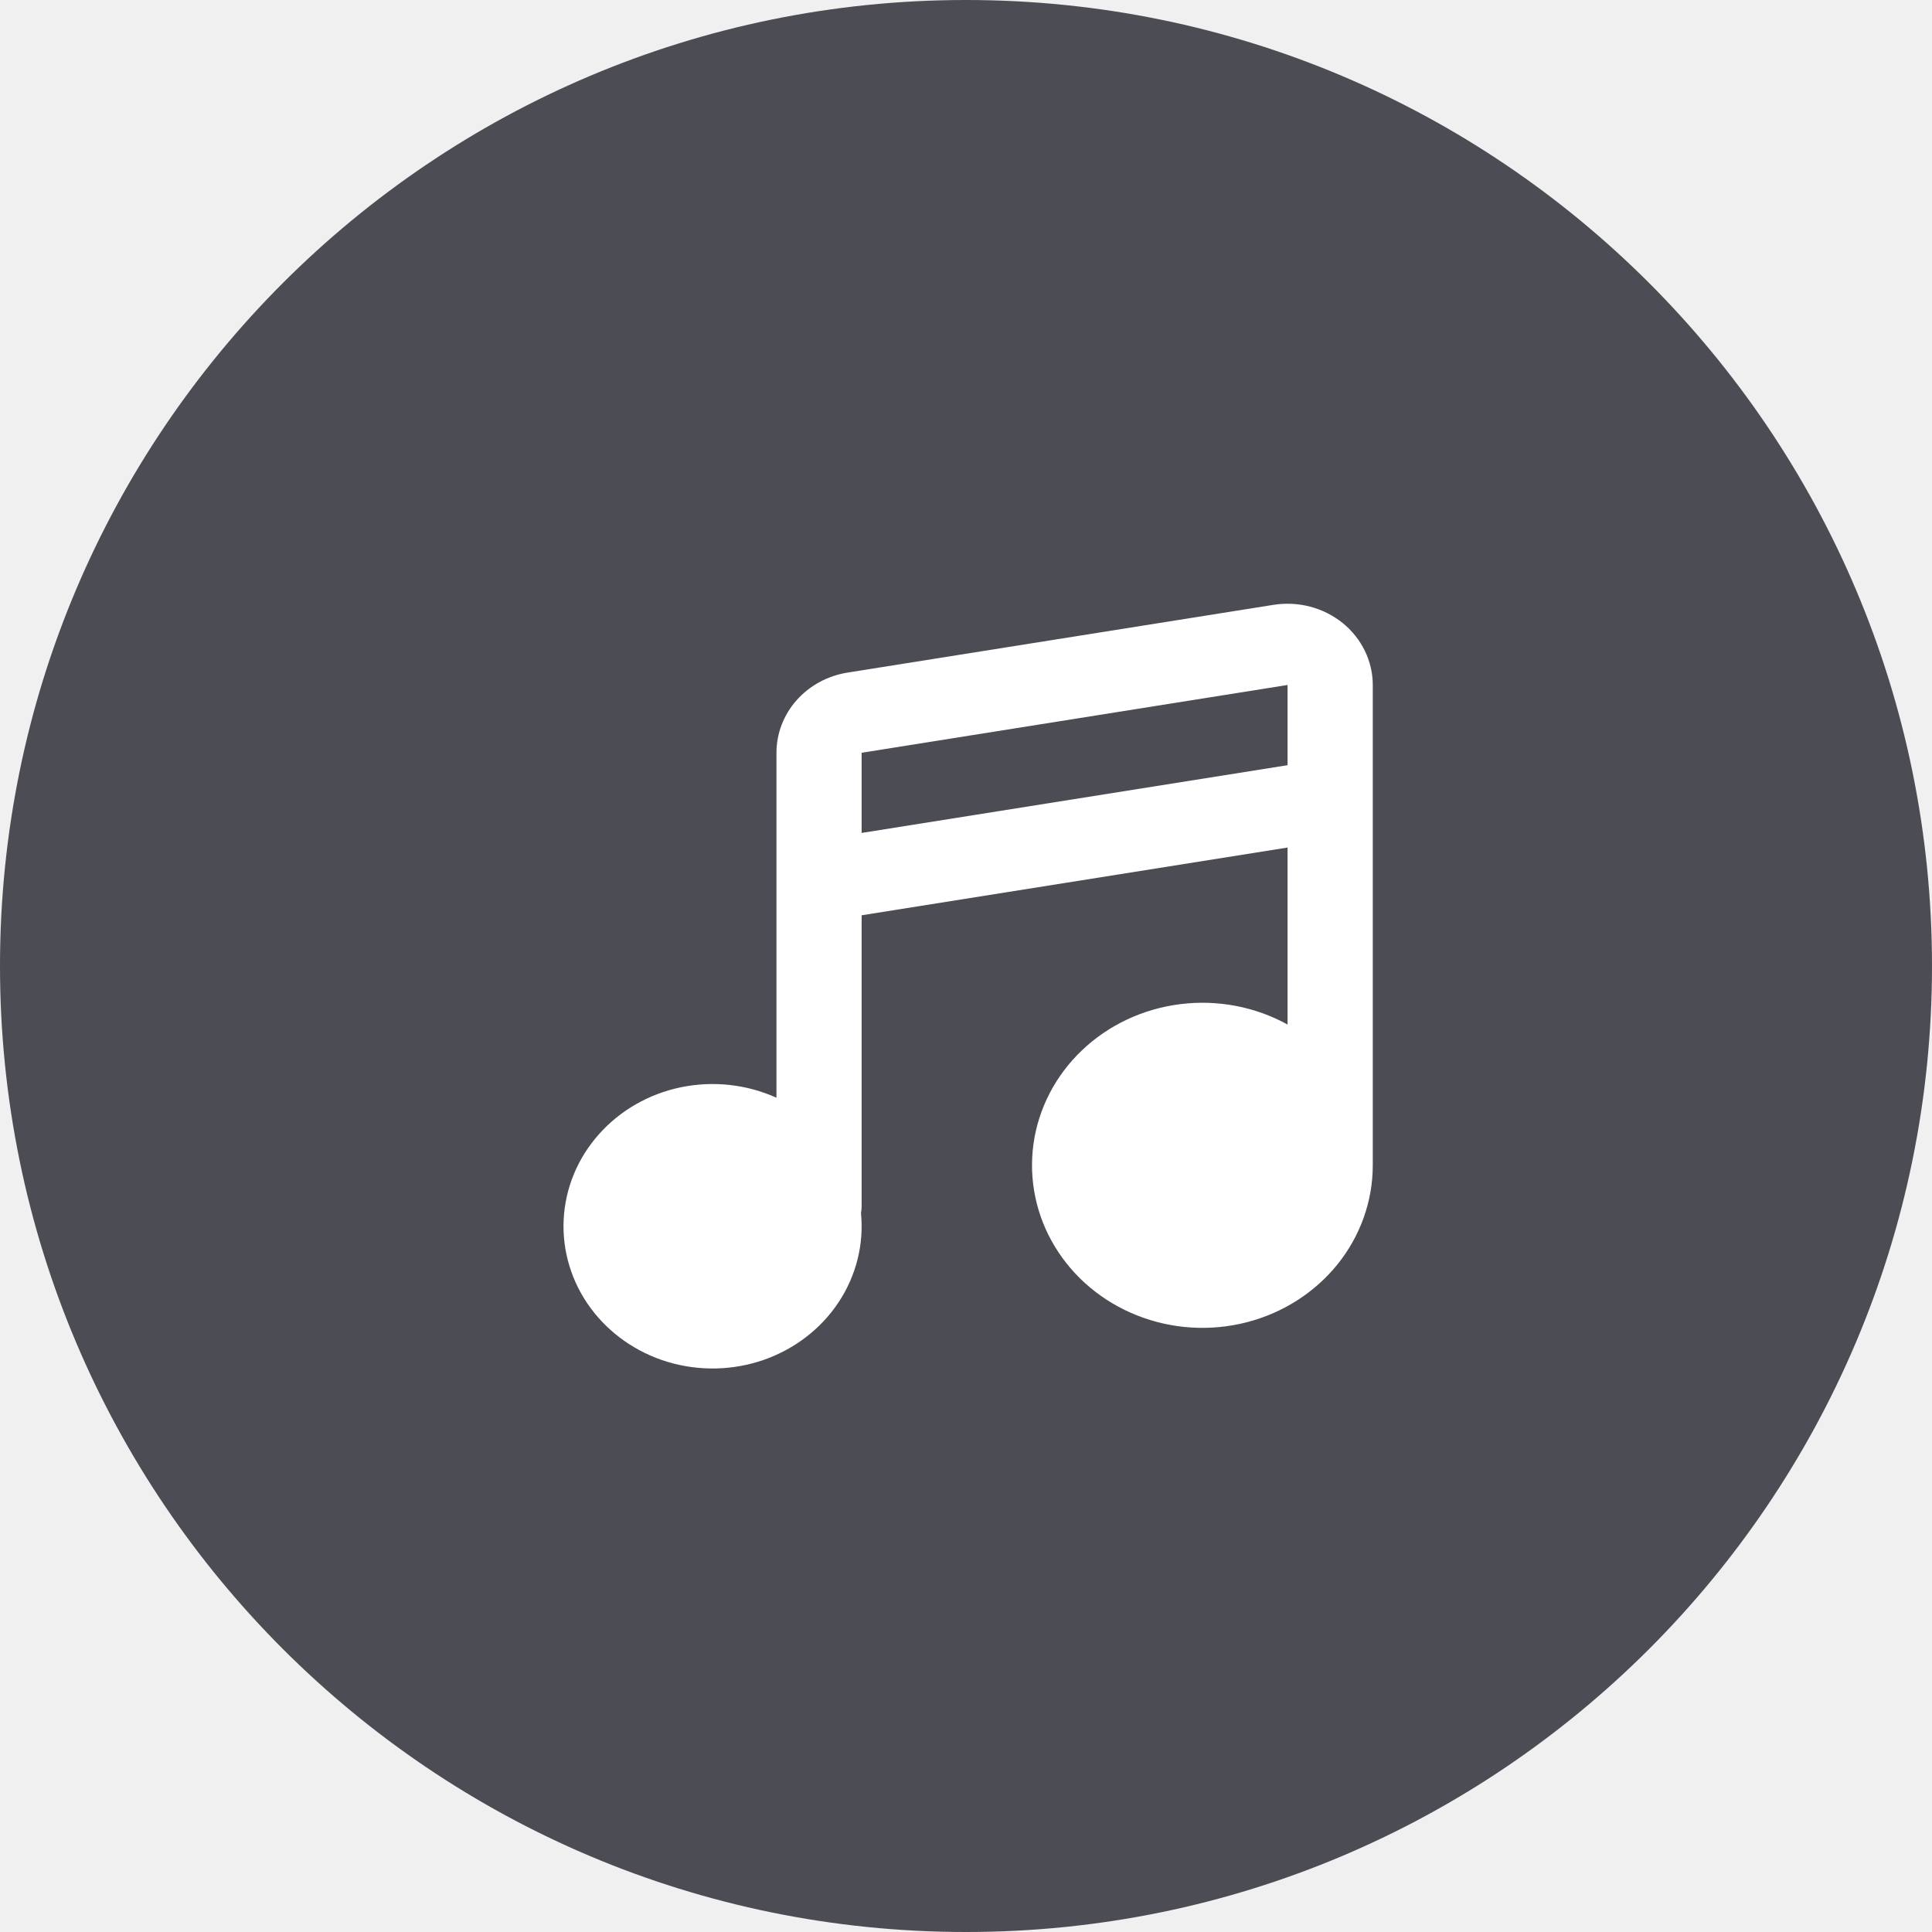
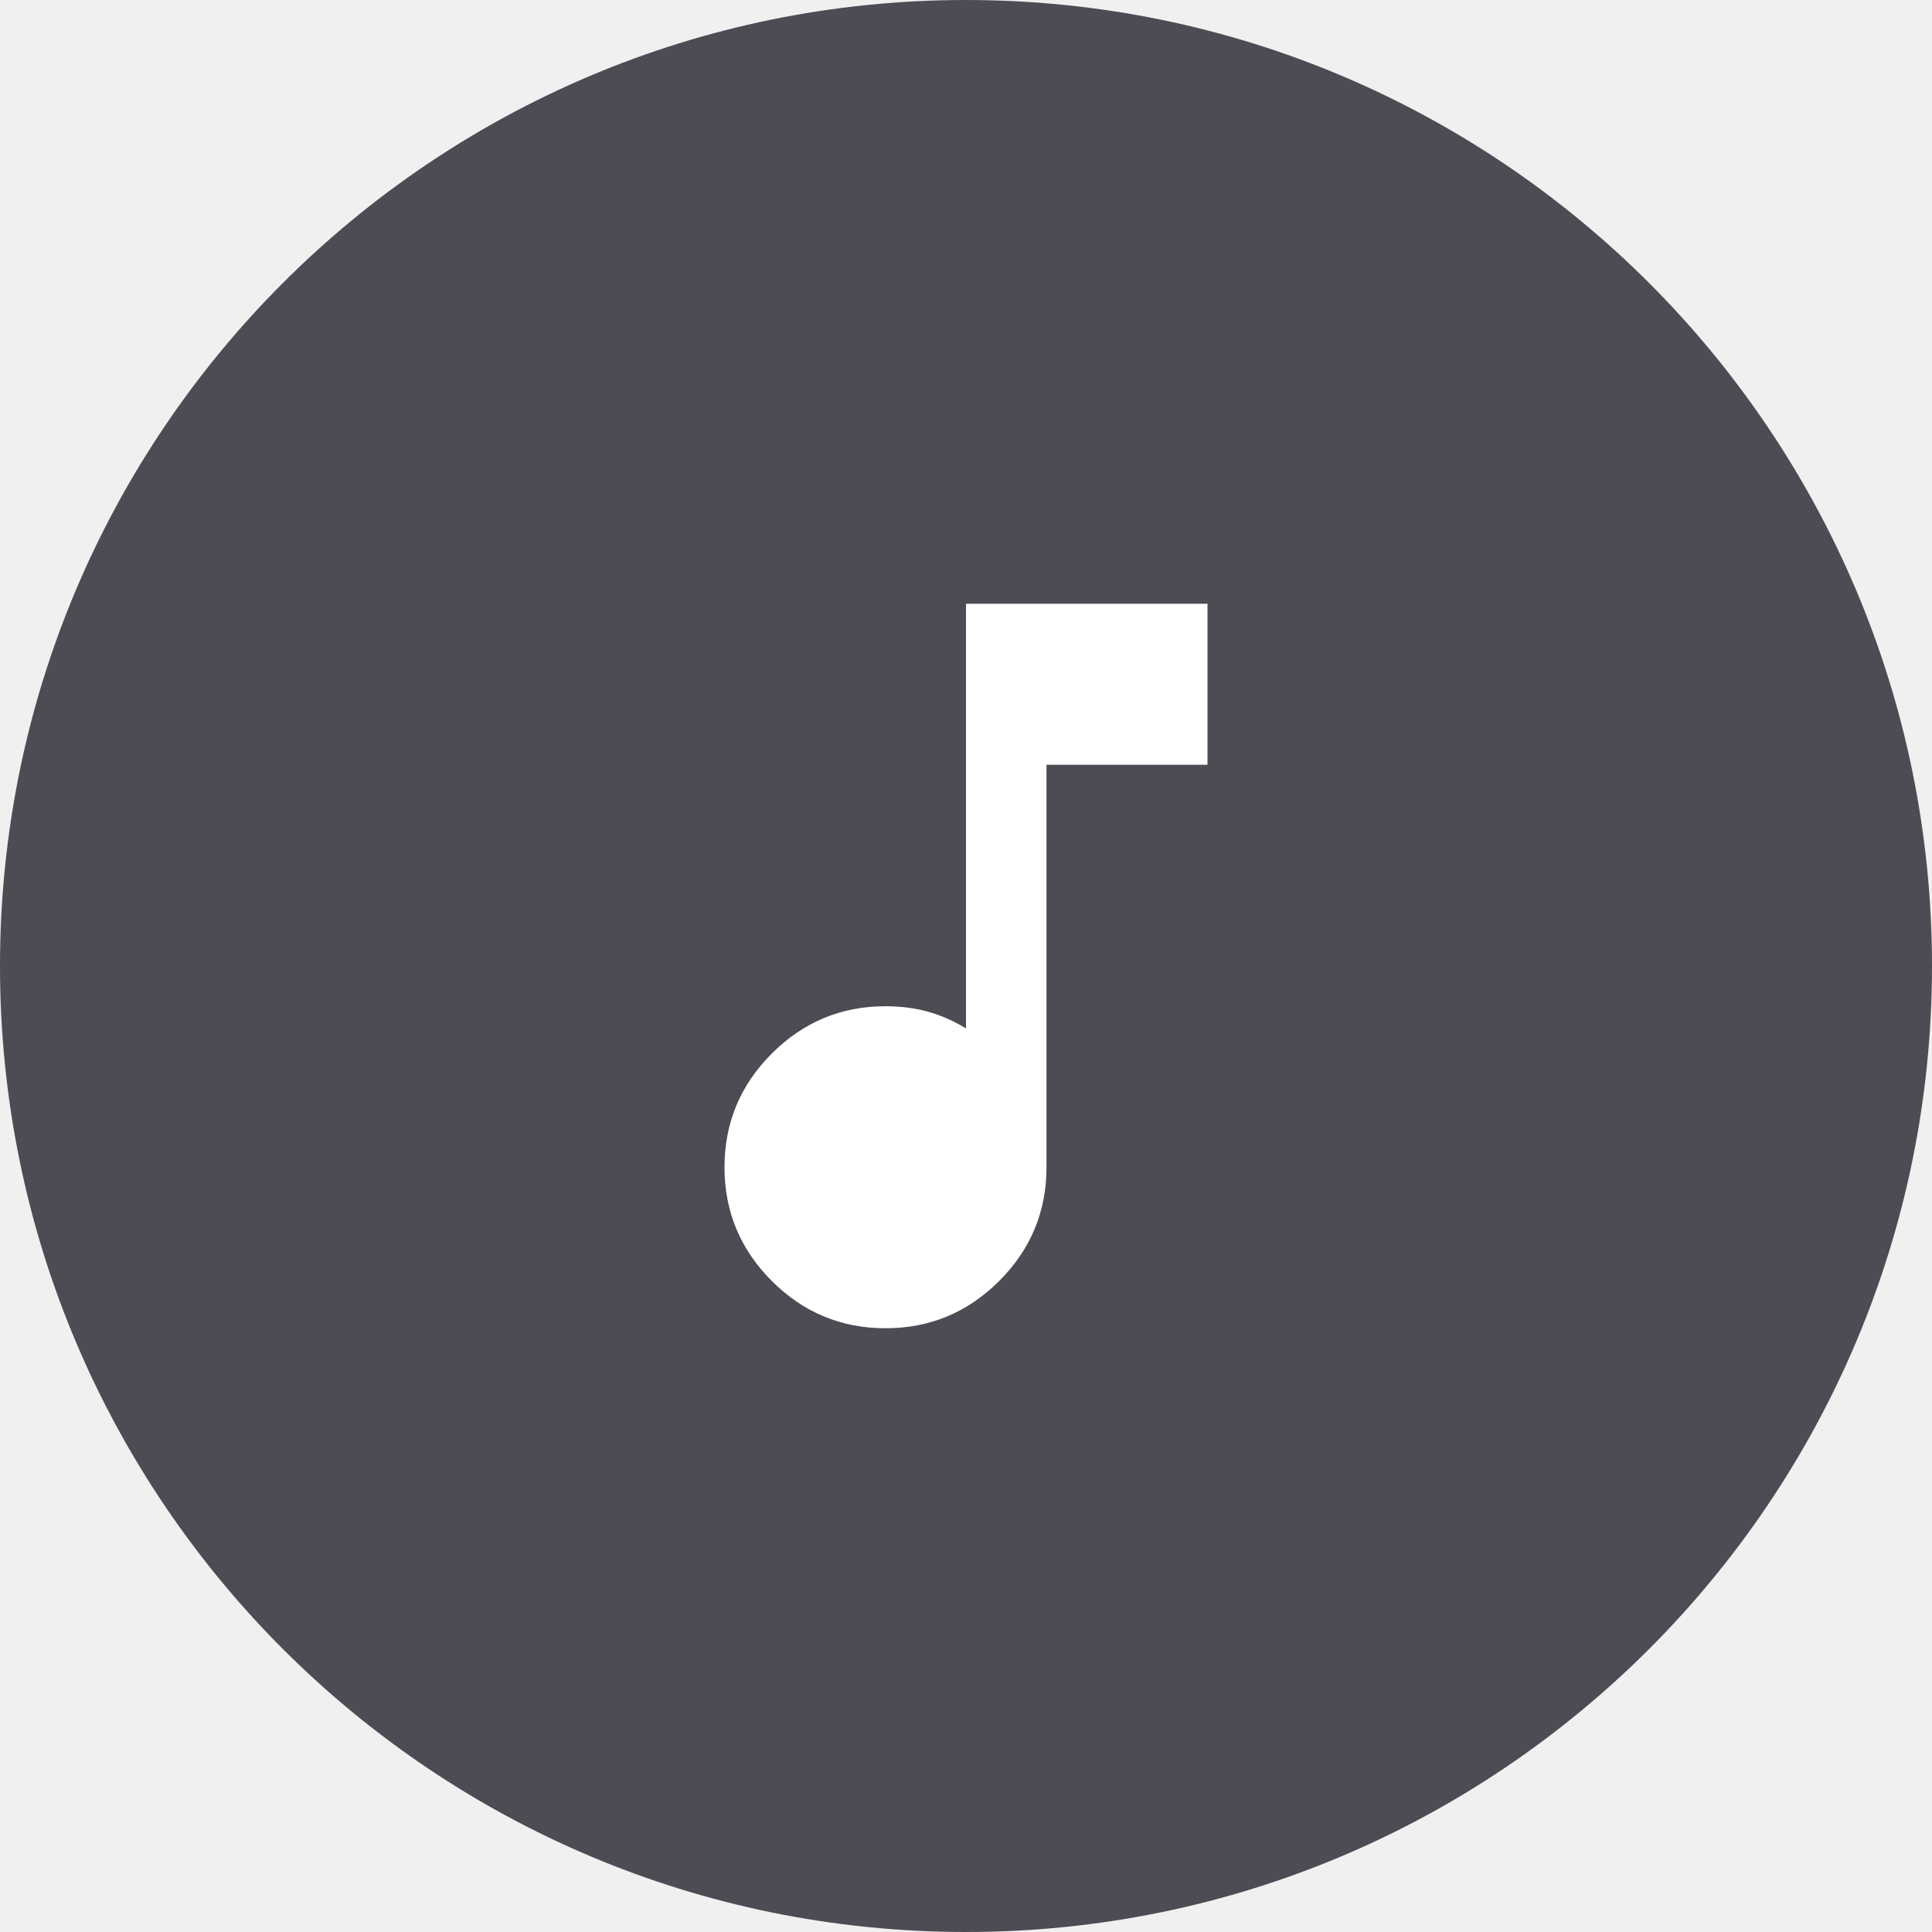
<svg xmlns="http://www.w3.org/2000/svg" width="48" height="48" viewBox="0 0 48 48" fill="none">
  <rect width="48" height="48" rx="24" fill="#24242F" fill-opacity="0.8" />
-   <path fill-rule="evenodd" clip-rule="evenodd" d="M31.641 15.027C31.944 14.979 32.255 14.995 32.551 15.072C32.847 15.15 33.123 15.289 33.357 15.478C33.592 15.668 33.78 15.904 33.909 16.17C34.039 16.436 34.106 16.725 34.106 17.018V28.953C34.106 29.841 33.798 30.706 33.231 31.411C32.663 32.116 31.868 32.623 30.968 32.853C30.068 33.083 29.113 33.023 28.253 32.682C27.392 32.342 26.673 31.74 26.207 30.97C25.741 30.201 25.555 29.305 25.676 28.424C25.798 27.543 26.221 26.724 26.88 26.096C27.539 25.467 28.397 25.064 29.321 24.948C30.244 24.831 31.183 25.01 31.989 25.454V21.057L21.407 22.74V29.962C21.407 30.023 21.402 30.081 21.391 30.138C21.467 30.914 21.272 31.693 20.836 32.352C20.4 33.012 19.747 33.515 18.98 33.784C18.213 34.052 17.374 34.071 16.594 33.838C15.815 33.604 15.138 33.131 14.669 32.492C14.2 31.853 13.967 31.084 14.004 30.305C14.041 29.526 14.347 28.781 14.875 28.186C15.402 27.59 16.121 27.177 16.92 27.012C17.719 26.848 18.552 26.939 19.291 27.273V18.702C19.291 18.224 19.468 17.761 19.792 17.396C20.116 17.032 20.565 16.788 21.059 16.71L31.641 15.027ZM21.407 20.694L31.989 19.011V17.018L21.407 18.702V20.694Z" fill="white" />
+   <path d="M22 33C20.9 33 19.958 32.608 19.175 31.825C18.392 31.042 18 30.1 18 29C18 27.9 18.392 26.958 19.175 26.175C19.958 25.392 20.9 25 22 25C22.383 25 22.738 25.046 23.062 25.137C23.387 25.229 23.7 25.367 24 25.55V15H30V19H26V29C26 30.1 25.608 31.042 24.825 31.825C24.042 32.608 23.1 33 22 33Z" fill="white" />
</svg>
